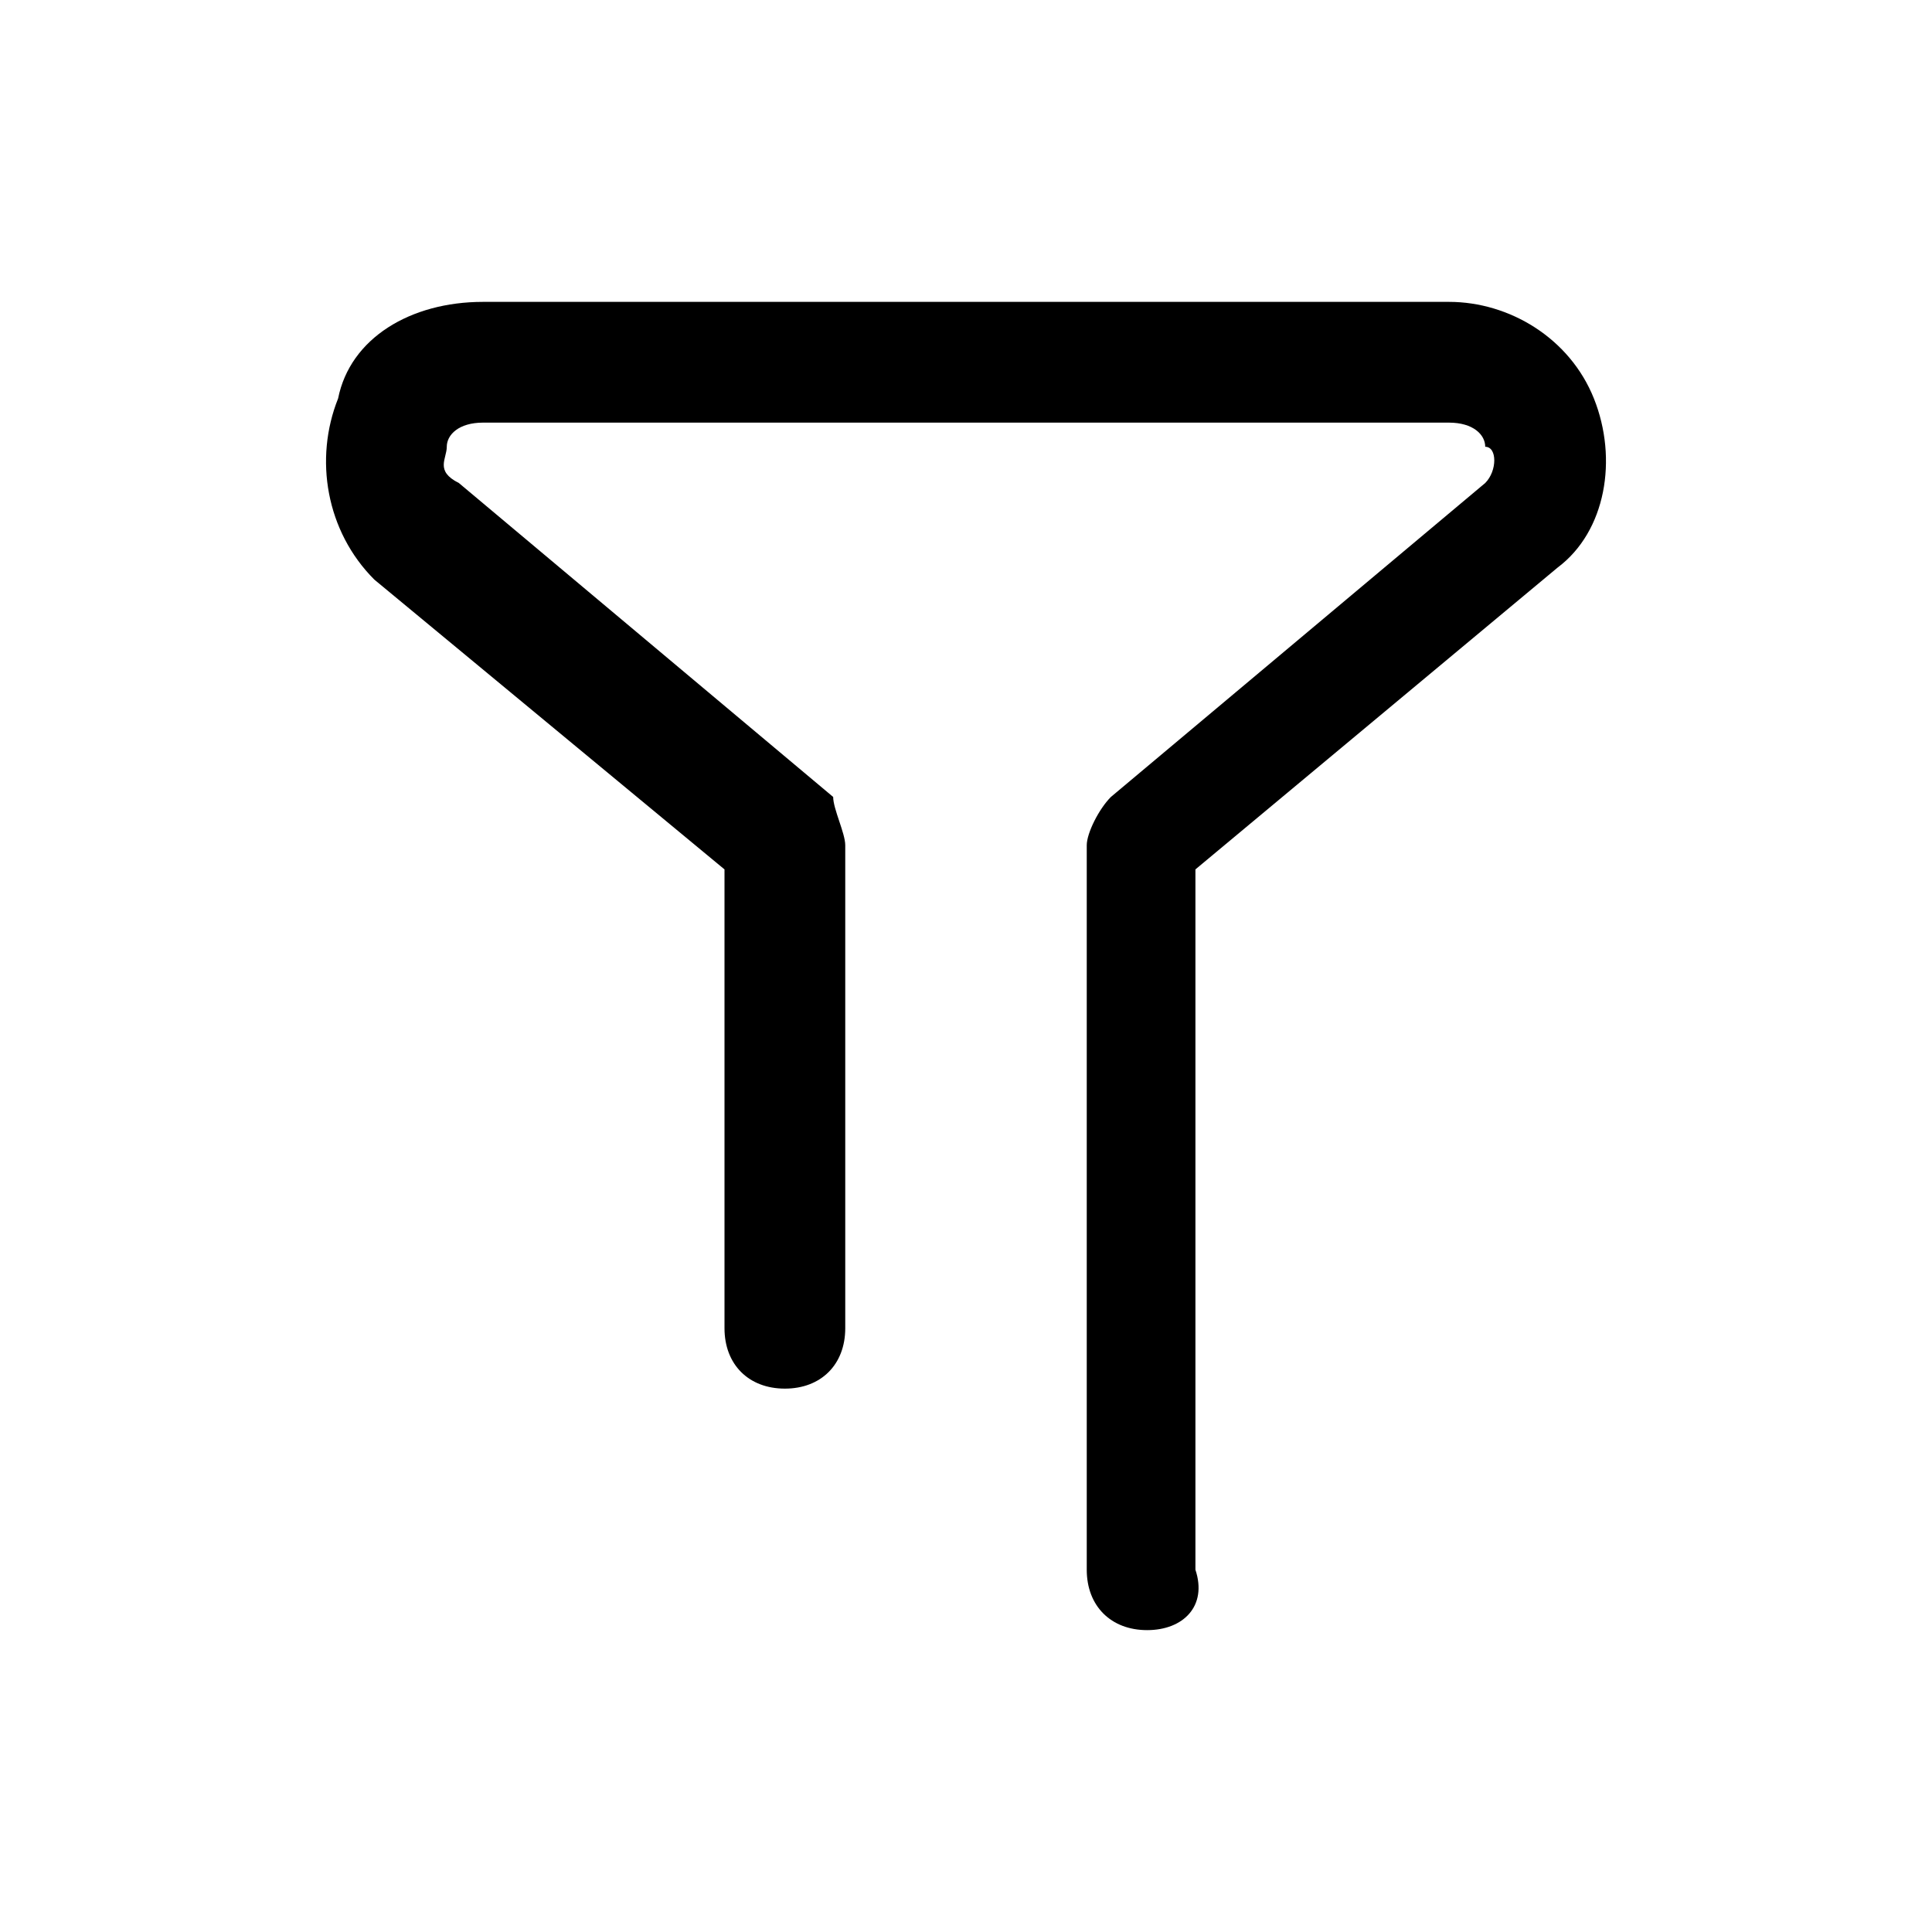
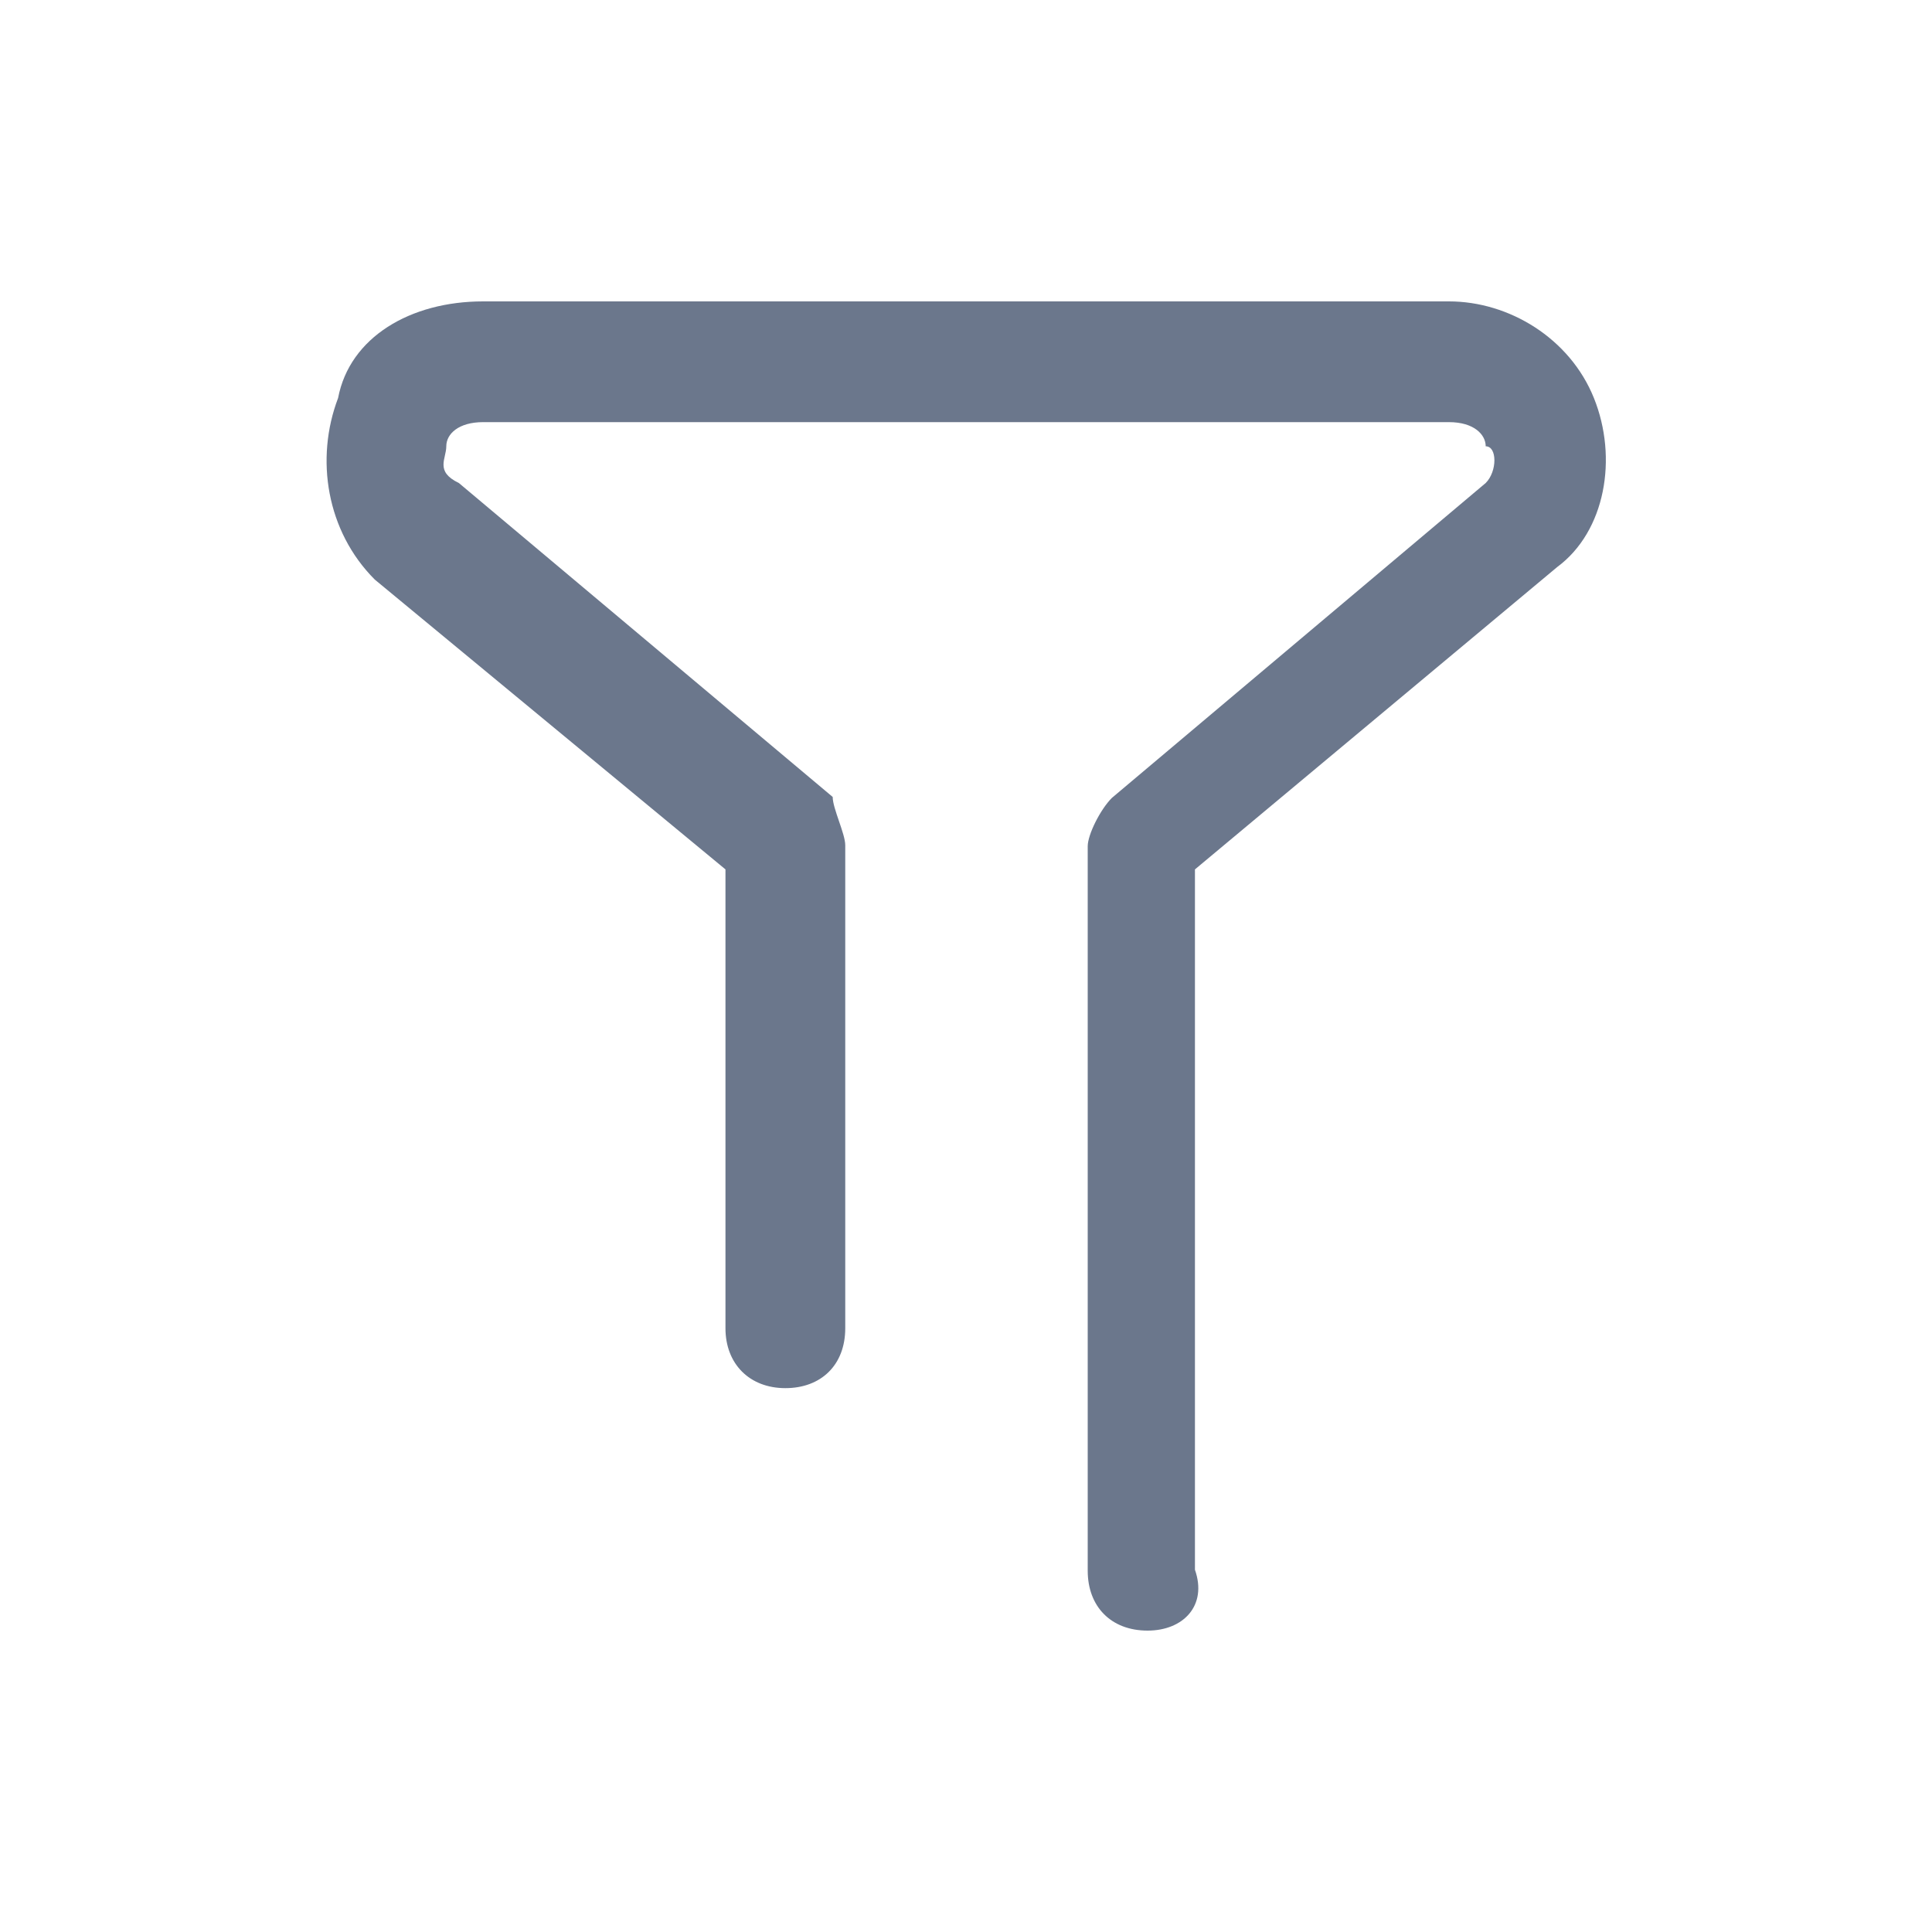
- <svg xmlns="http://www.w3.org/2000/svg" t="1590009291082" class="icon" viewBox="0 0 1024 1024" version="1.1" p-id="9100" width="200" height="200">
-   <defs>
-     <style type="text/css" />
-   </defs>
-   <path d="M608 864C588.8 864 576 851.2 576 832L576 448c0-6.4 6.4-19.2 12.8-25.6L787.2 256c6.4-6.4 6.4-19.2 0-19.2 0-6.4-6.4-12.8-19.2-12.8L256 224c-12.8 0-19.2 6.4-19.2 12.8 0 6.4-6.4 12.8 6.4 19.2l198.4 166.4C441.6 428.8 448 441.6 448 448l0 256c0 19.2-12.8 32-32 32S384 723.2 384 704L384 460.8 198.4 307.2c-25.6-25.6-32-64-19.2-96C185.6 179.2 217.6 160 256 160L768 160c32 0 64 19.2 76.8 51.2 12.8 32 6.4 70.4-19.2 89.6l-192 160L633.6 832C640 851.2 627.2 864 608 864z" p-id="9101" />
+ <svg xmlns="http://www.w3.org/2000/svg" version="1.1" id="Layer_1" x="0px" y="0px" viewBox="0 0 200 200" style="enable-background:new 0 0 200 200;" xml:space="preserve">
+   <style type="text/css">
+ 	.st0{fill:#6B778C;}
+ </style>
+   <path class="st0" d="M118.8,168.8c-3.8,0-6.2-2.5-6.2-6.2v-75c0-1.2,1.3-3.8,2.5-5L153.8,50c1.2-1.2,1.2-3.8,0-3.8  c0-1.2-1.2-2.5-3.8-2.5H50c-2.5,0-3.8,1.2-3.8,2.5S45,48.8,47.5,50l38.7,32.5c0,1.2,1.3,3.8,1.3,5v50c0,3.8-2.5,6.2-6.2,6.2  s-6.2-2.5-6.2-6.2V90L38.8,60c-5-5-6.2-12.5-3.8-18.8c1.2-6.3,7.5-10,15-10h100c6.2,0,12.5,3.8,15,10s1.2,13.8-3.8,17.5L123.7,90  v72.5C125,166.2,122.5,168.8,118.8,168.8z" />
</svg>
